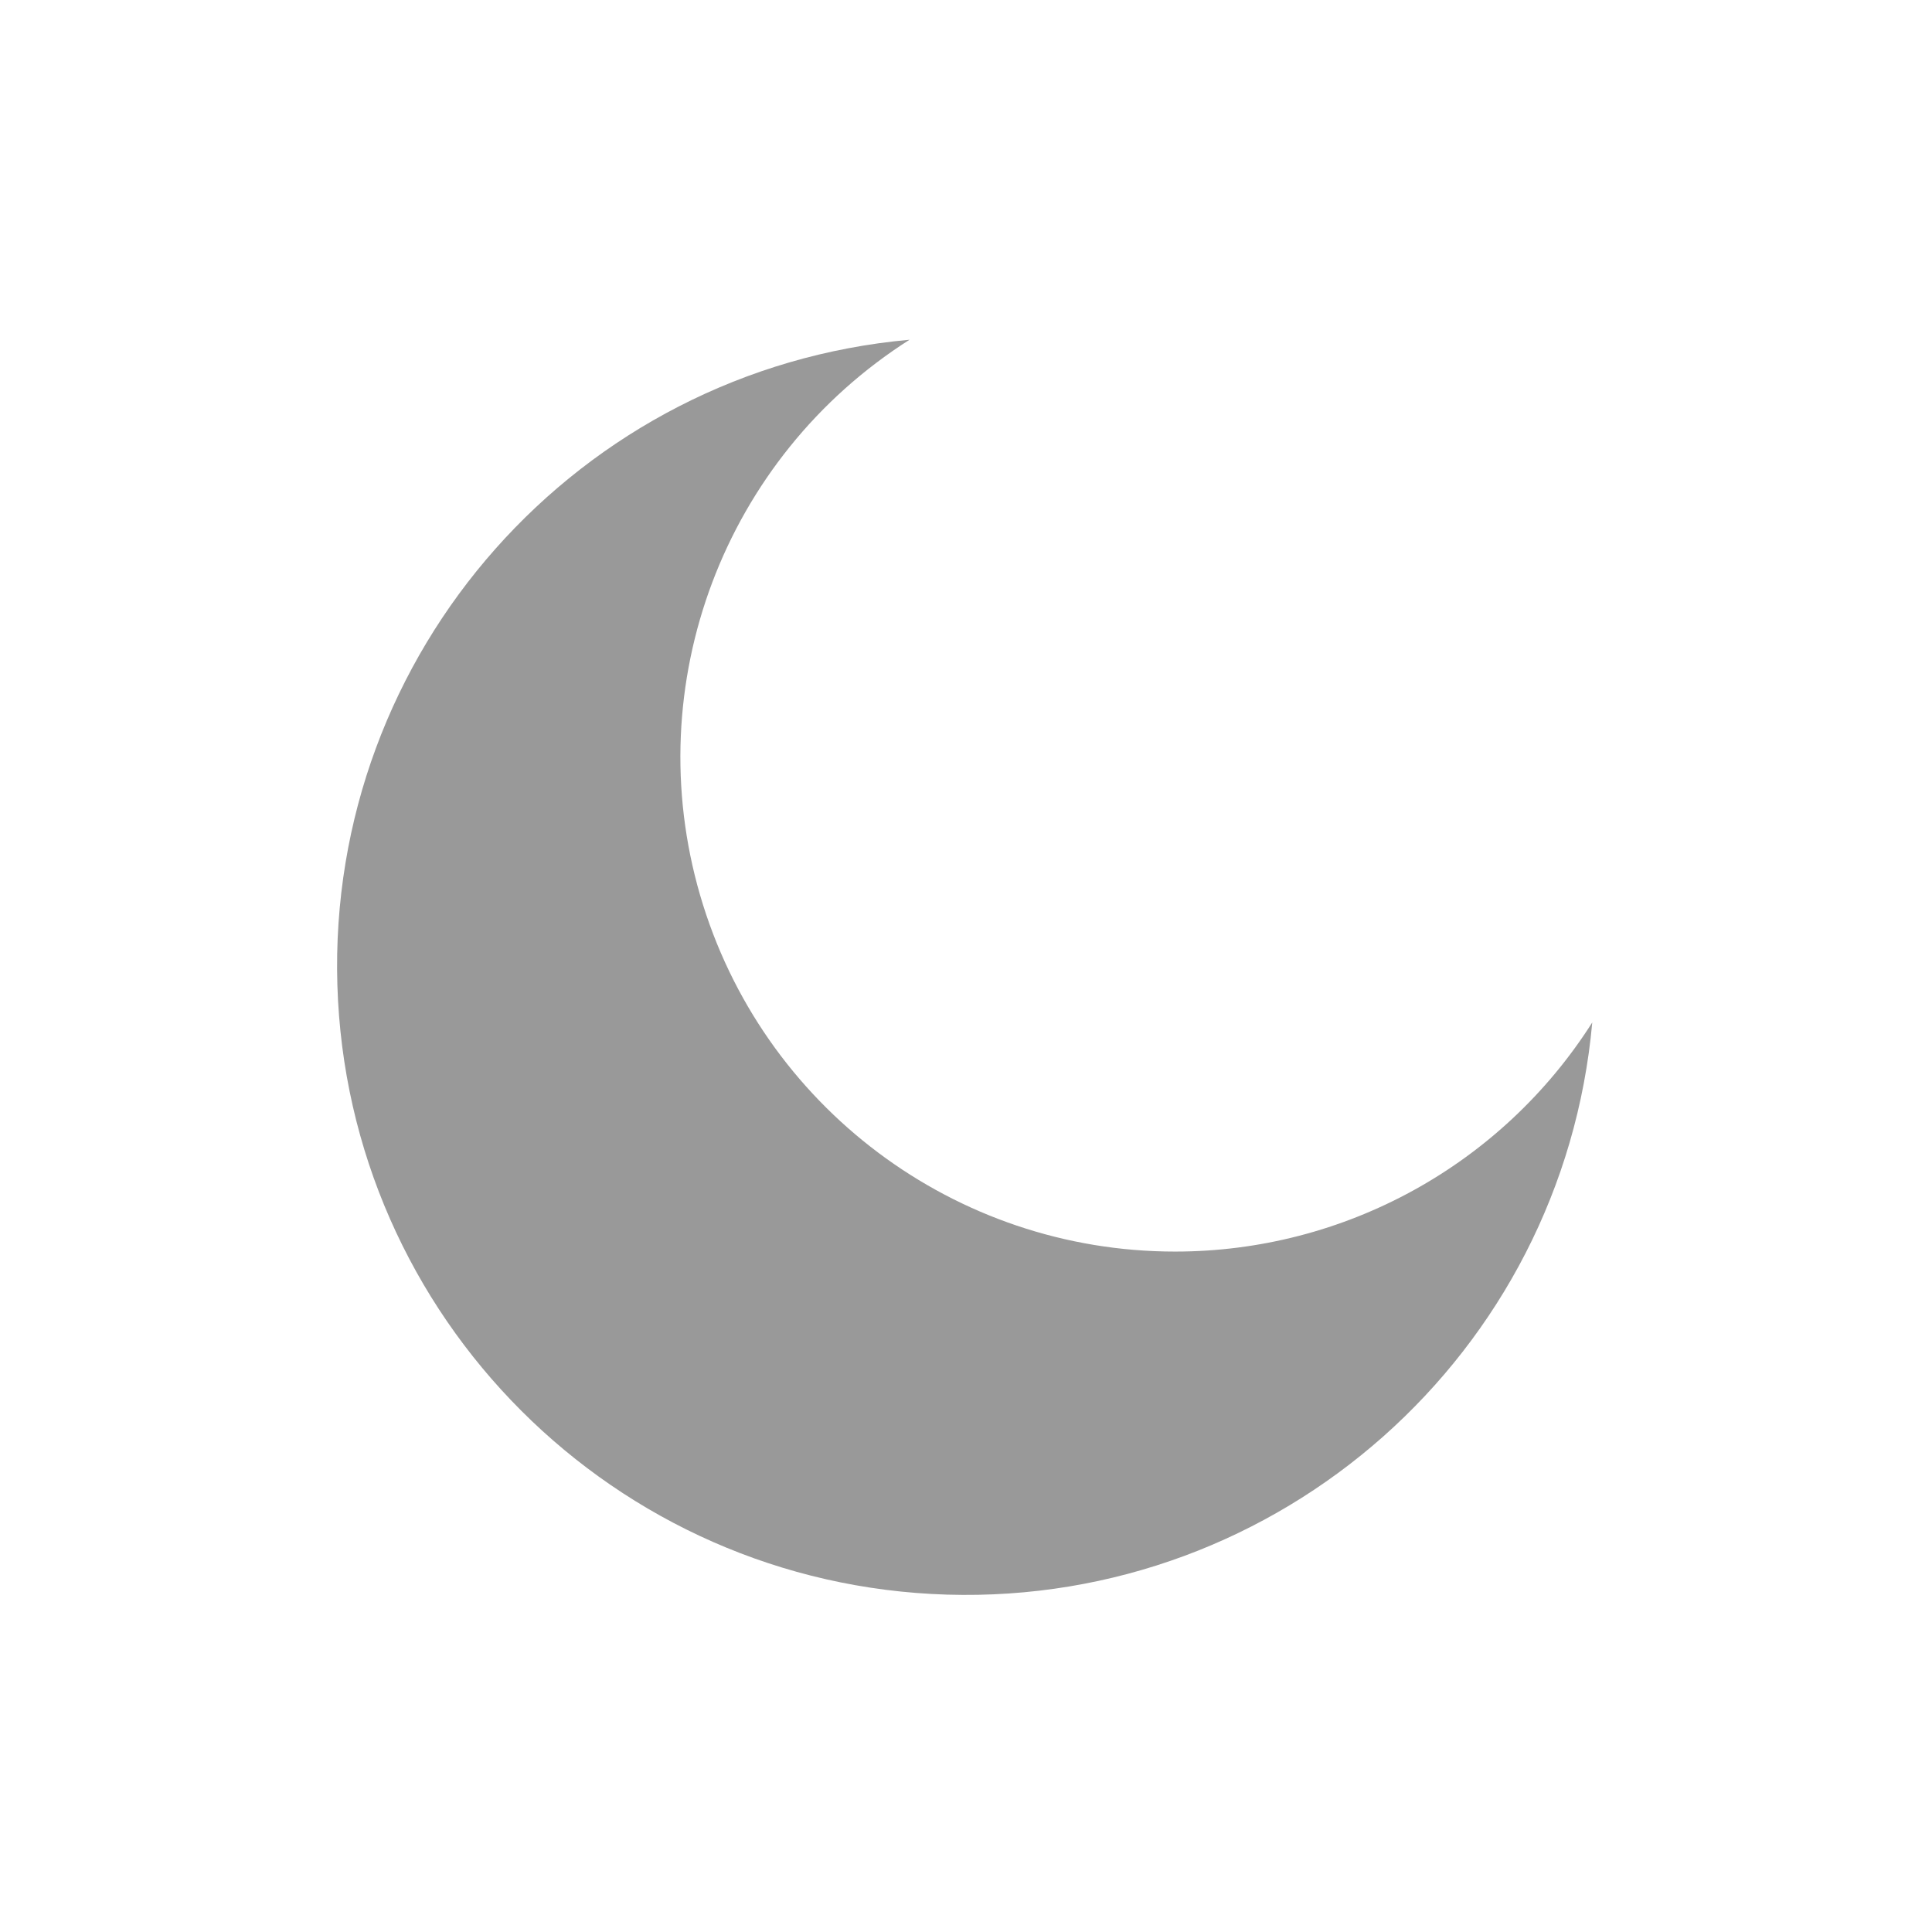
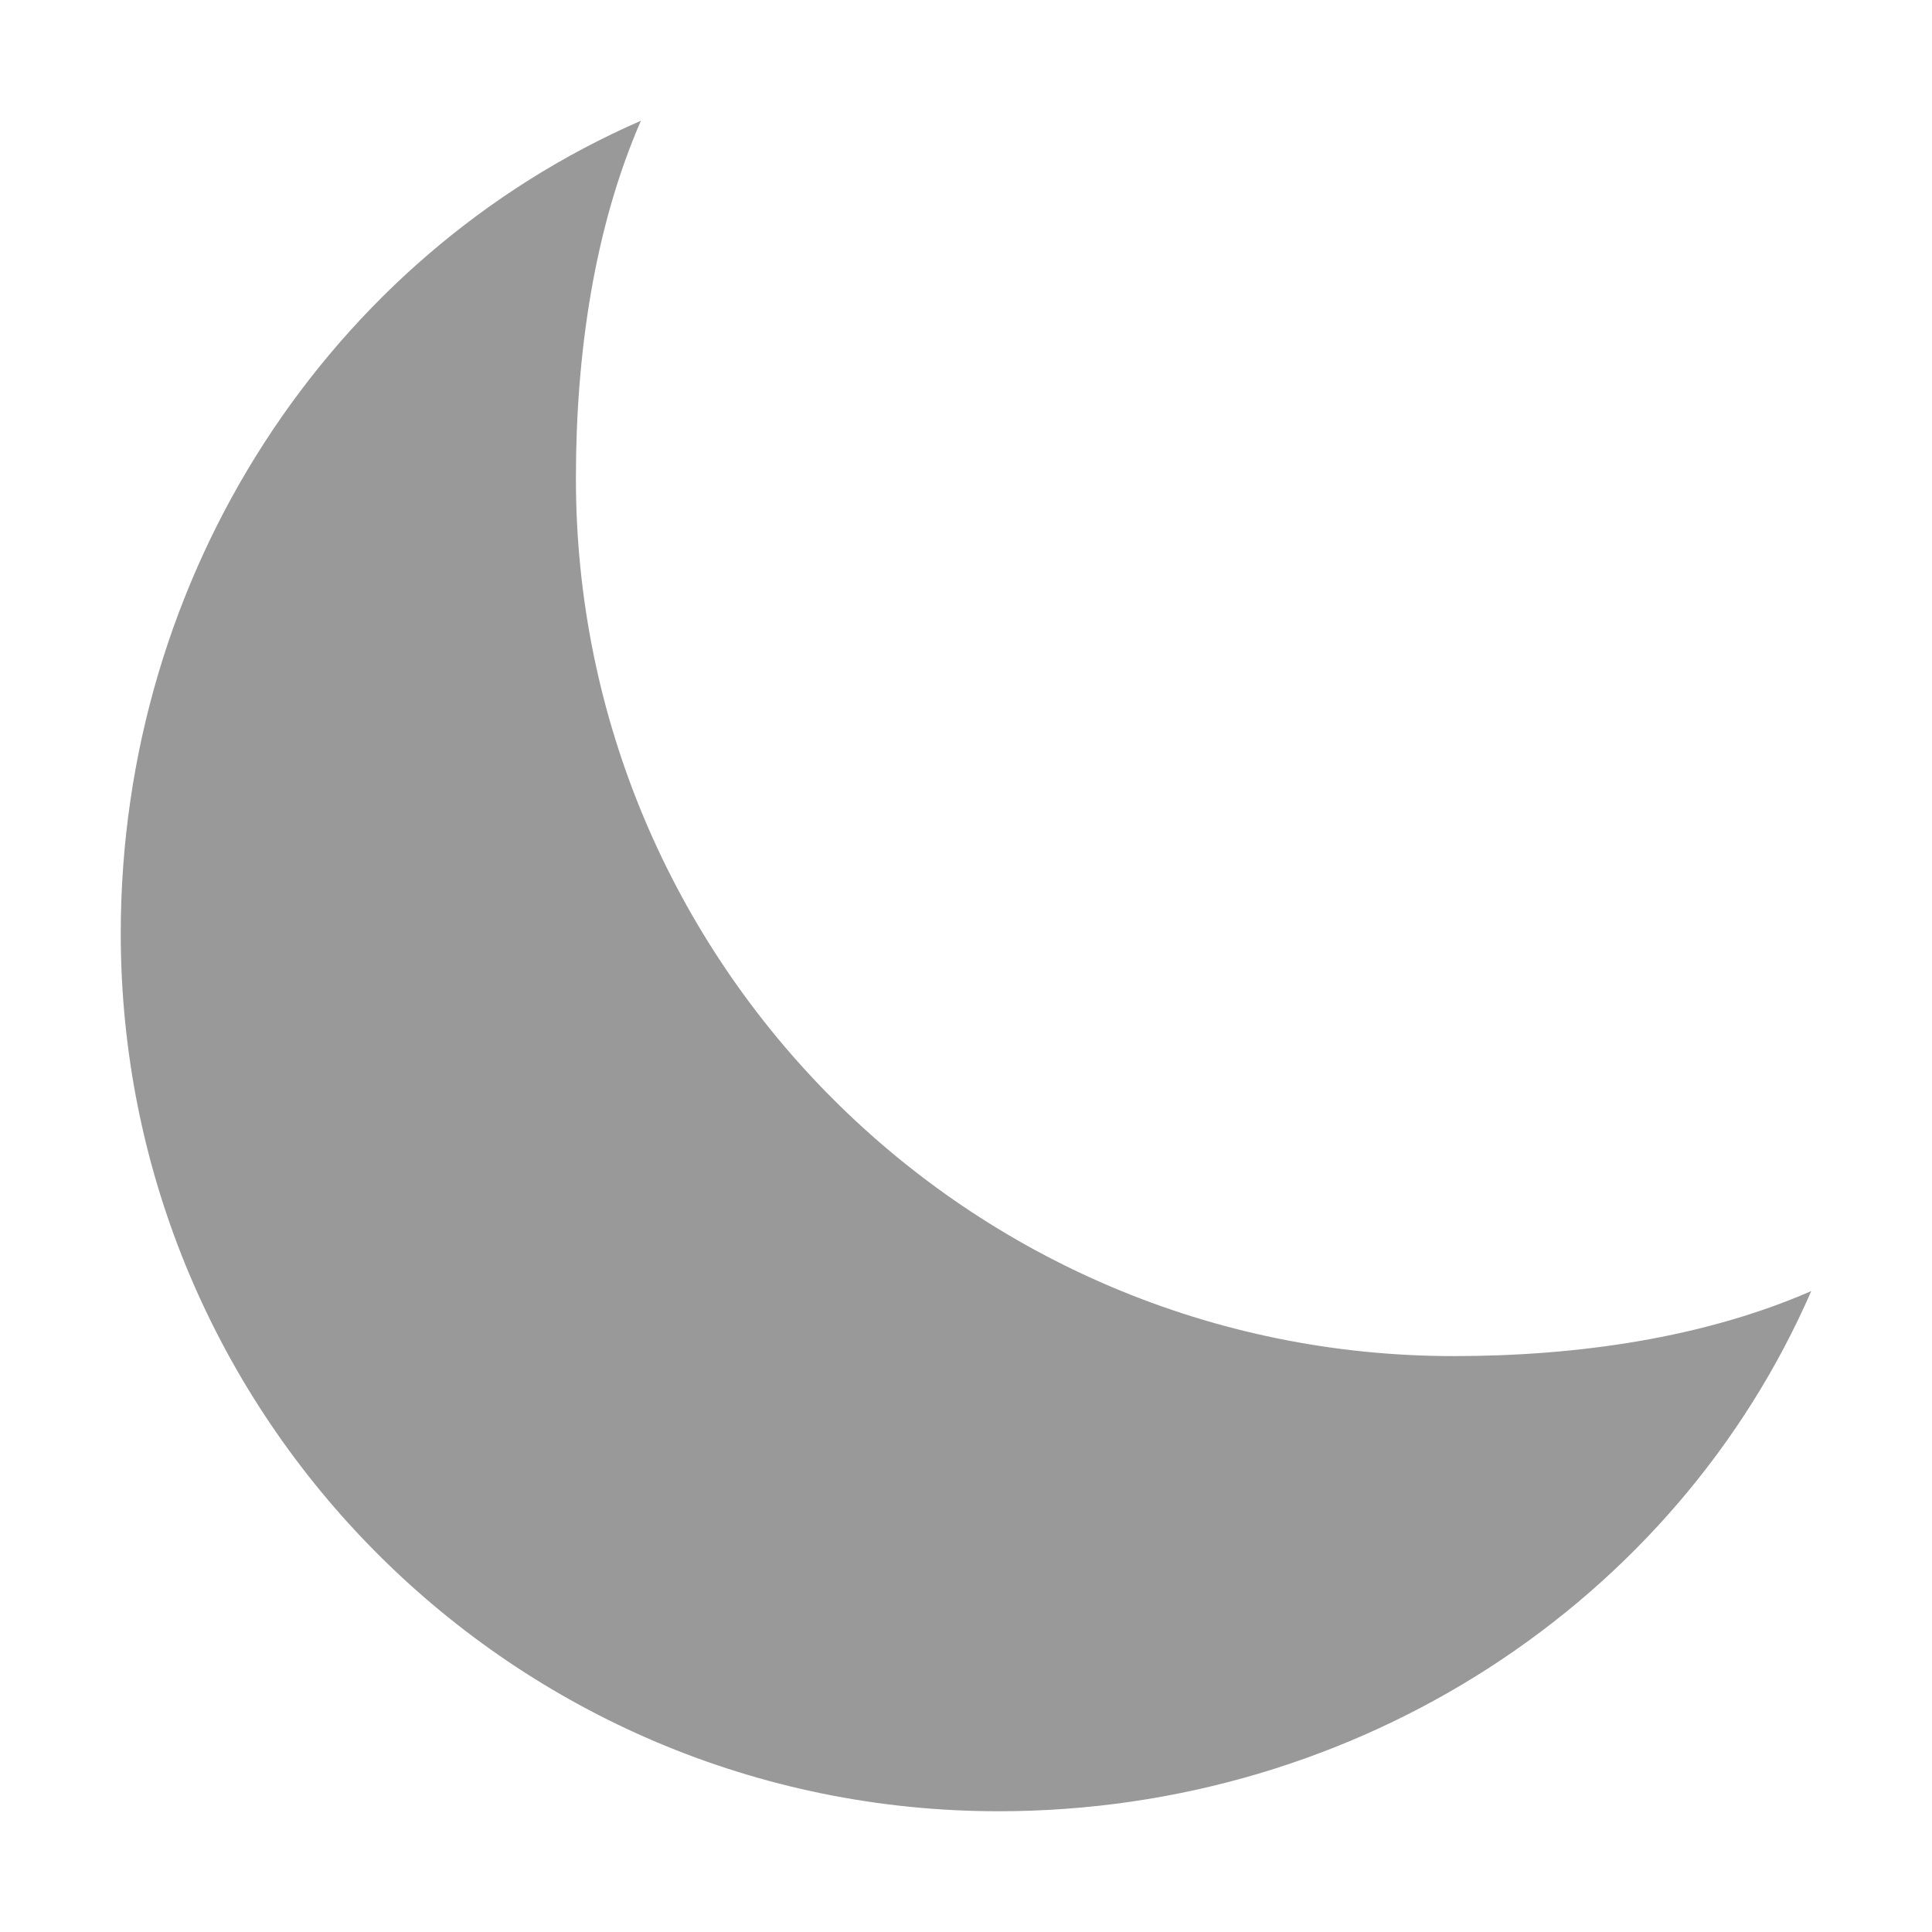
- <svg xmlns="http://www.w3.org/2000/svg" width="32" height="32" viewBox="0 0 128 128">
-   <path d="M77.849,82.92a32.765,32.765,0,0,1-17.59-60.411,41.663,41.663,0,1,0,45.232,45.232A32.736,32.736,0,0,1,77.849,82.92Z" fill="#999" />
+ <svg xmlns="http://www.w3.org/2000/svg" width="32px" height="32px" viewBox="0 0 512 512">
+   <path d="M152.62,126.77c0-33,4.85-66.35,17.23-94.77C87.54,67.83,32,151.89,32,247.38,32,375.85,136.15,480,264.62,480c95.49,0,179.55-55.54,215.38-137.85-28.42,12.38-61.8,17.23-94.77,17.23C256.76,359.38,152.62,255.24,152.62,126.77Z" fill="#999" />
</svg>
